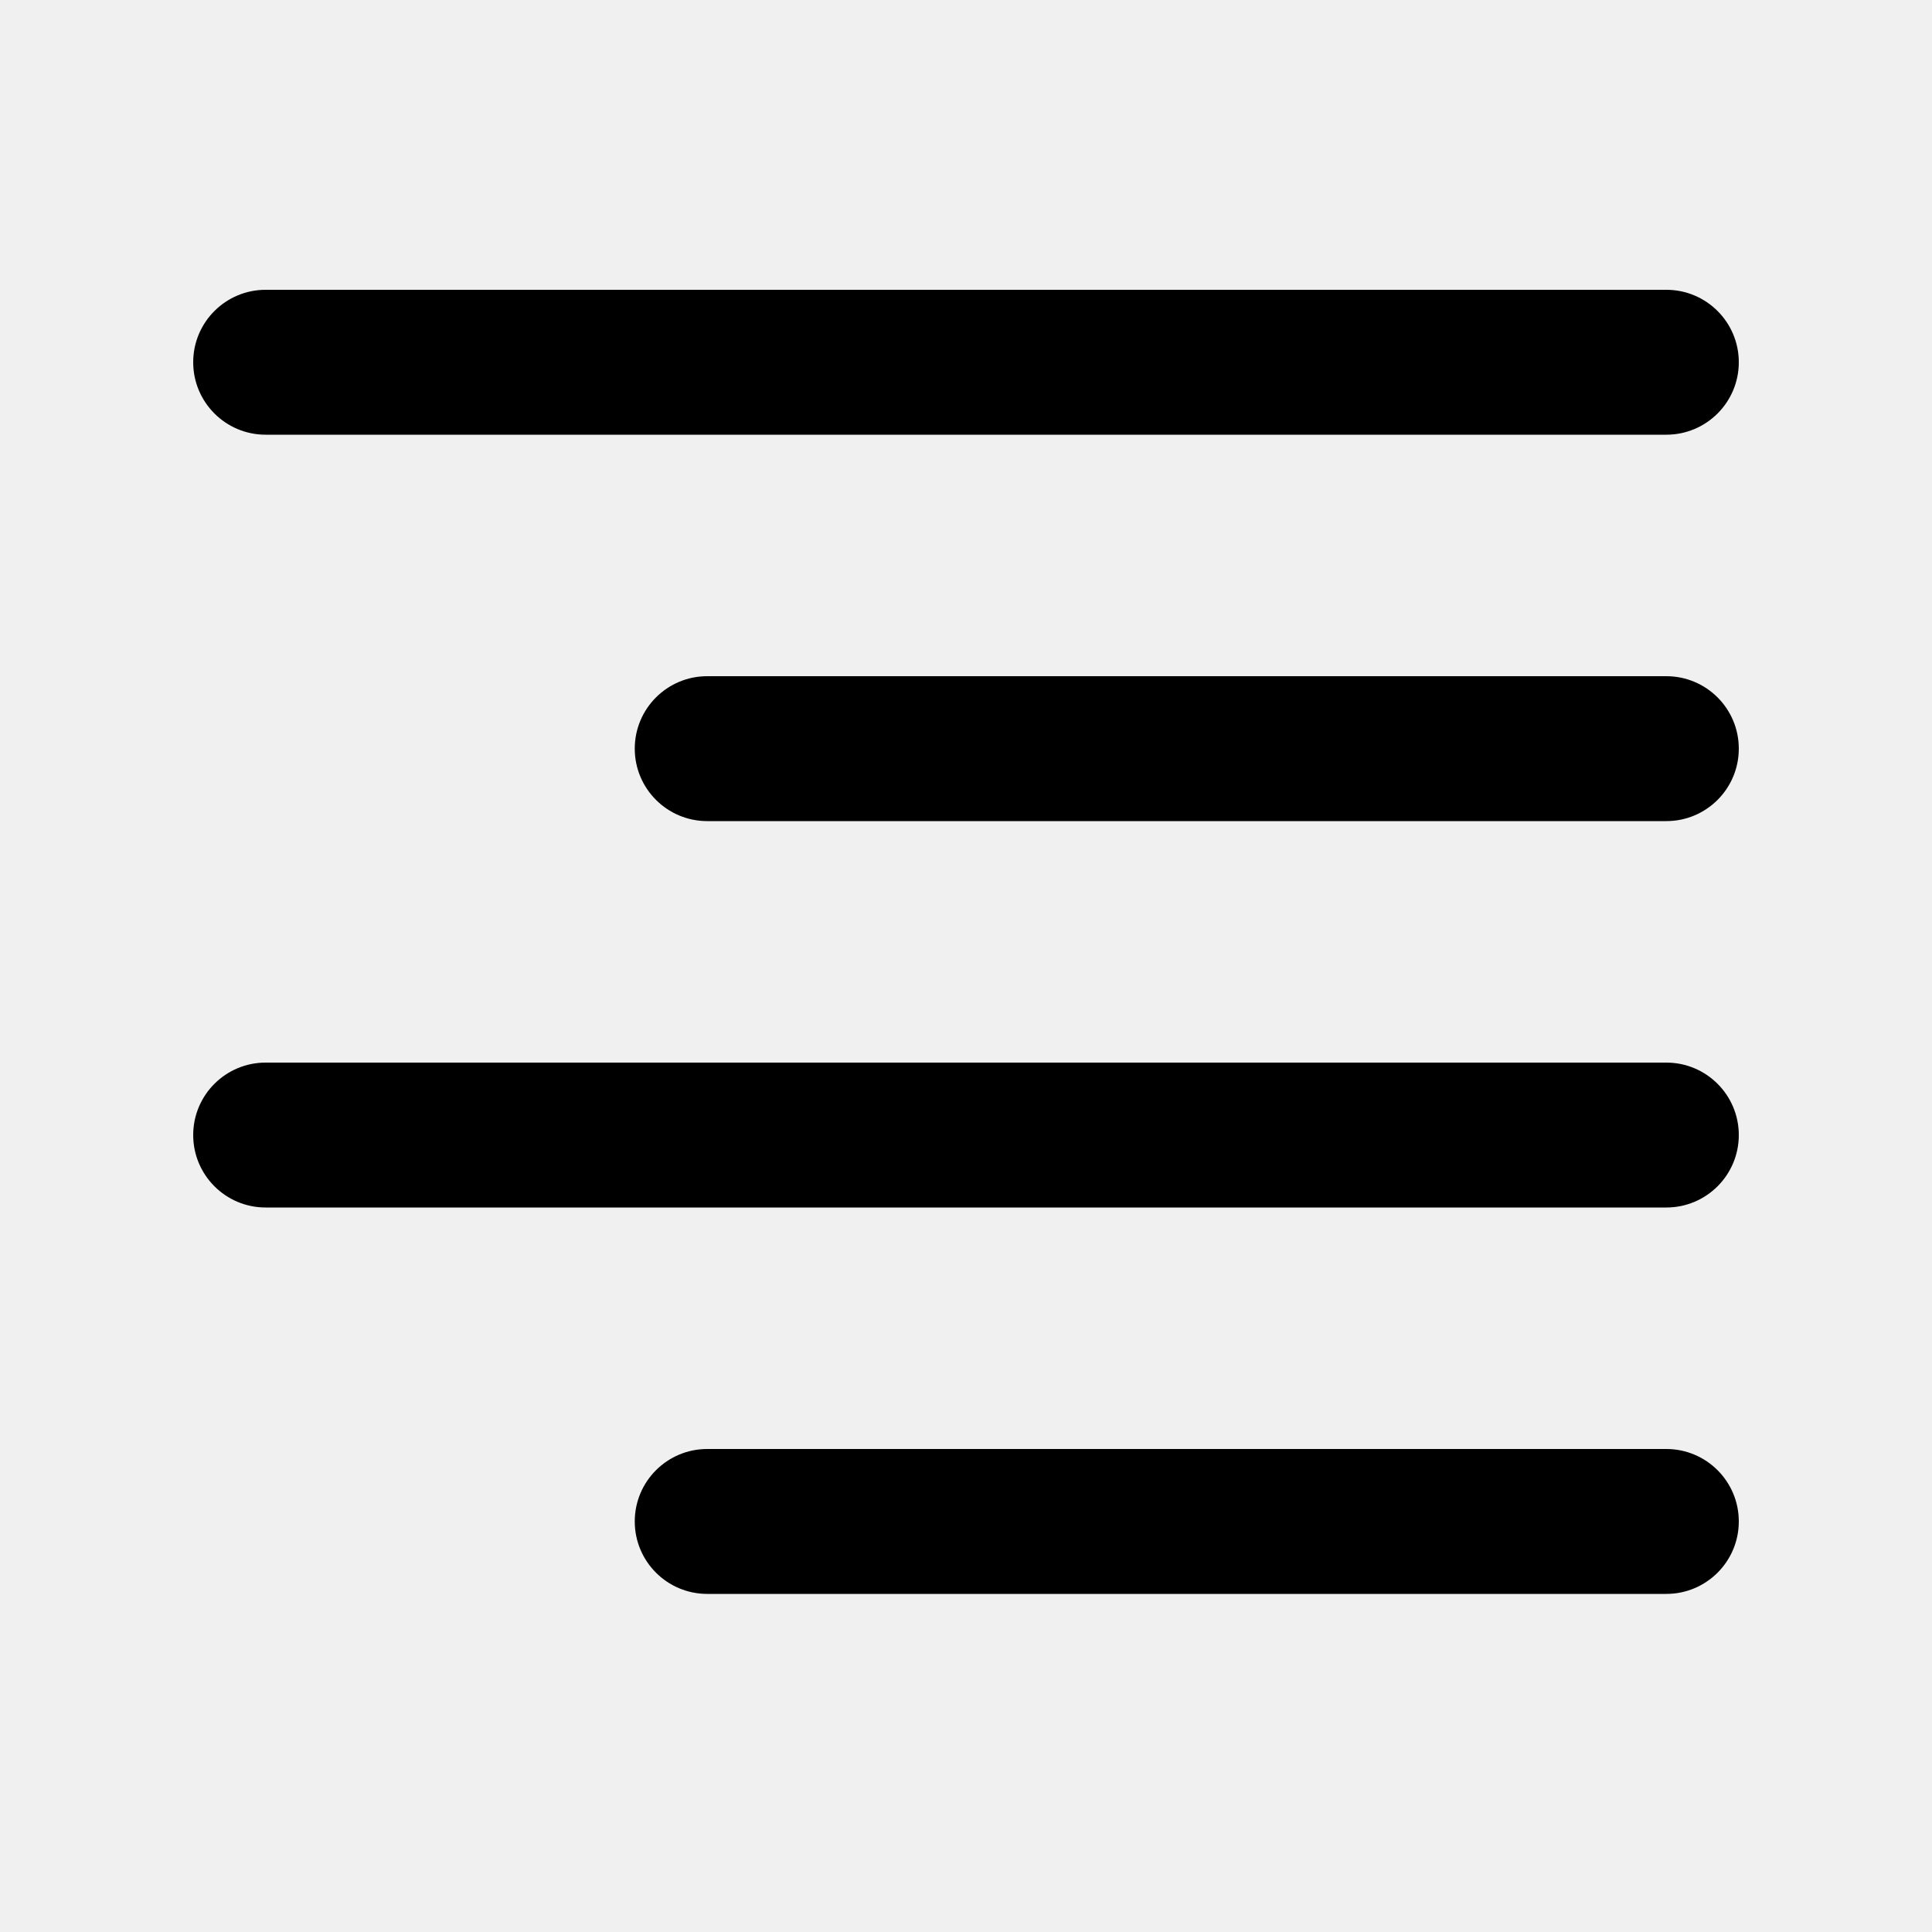
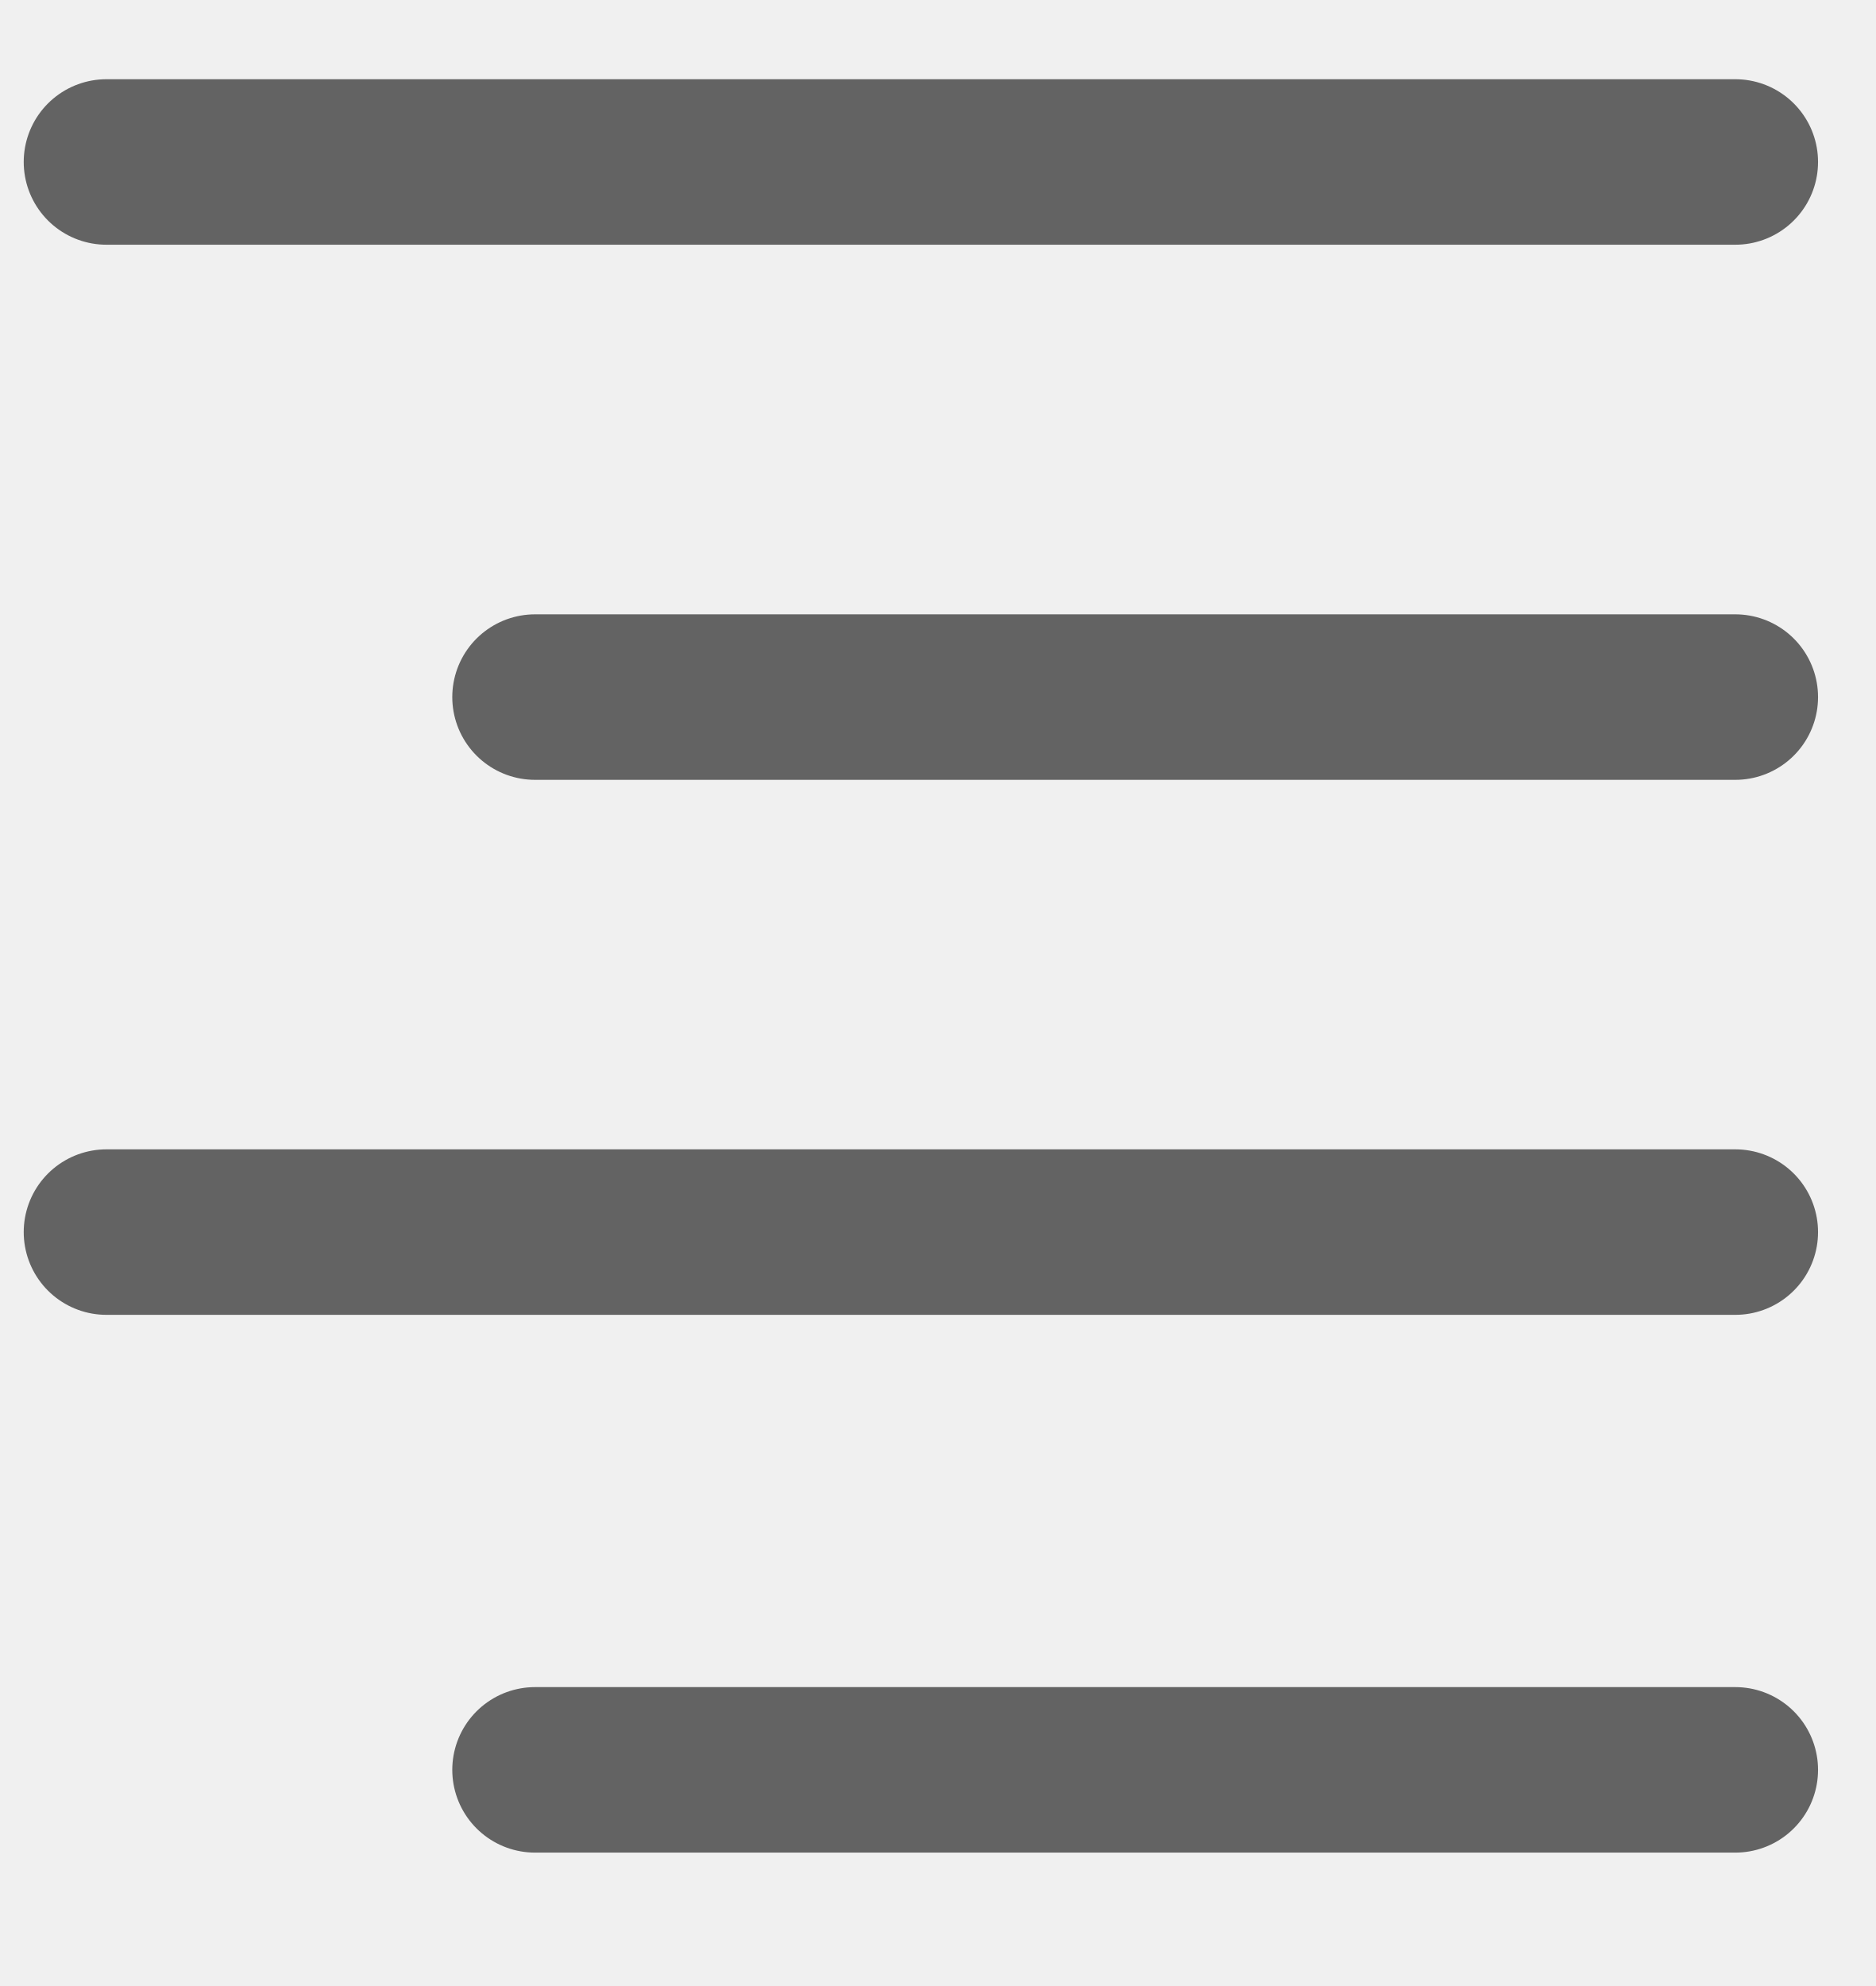
- <svg xmlns="http://www.w3.org/2000/svg" viewBox="0 0 20 20">
-   <path d="M18 3.75a.75.75 0 0 1-.75.75H2.75a.75.75 0 1 1 0-1.5h14.5a.75.75 0 0 1 .75.75zm0 8a.75.75 0 0 1-.75.75H2.75a.75.75 0 1 1 0-1.5h14.5a.75.75 0 0 1 .75.75zm0 4a.75.75 0 0 1-.75.75H7.321a.75.75 0 1 1 0-1.5h9.929a.75.75 0 0 1 .75.75zm0-8a.75.75 0 0 1-.75.75H7.321a.75.75 0 1 1 0-1.5h9.929a.75.75 0 0 1 .75.75z" />
+ <svg xmlns="http://www.w3.org/2000/svg" width="17" height="18" viewBox="0 0 17 18" fill="none">
+   <g clip-path="url(#clip0)">
+     <path d="M15.731 1.468H0.965" stroke="#636363" stroke-width="1.5" stroke-miterlimit="10" stroke-linecap="round" stroke-linejoin="round" />
+     <path d="M15.731 6.318H4.85" stroke="#636363" stroke-width="1.5" stroke-miterlimit="10" stroke-linecap="round" stroke-linejoin="round" />
+     <path d="M15.731 11.167H0.965" stroke="#636363" stroke-width="1.5" stroke-miterlimit="10" stroke-linecap="round" stroke-linejoin="round" />
+     <path d="M15.731 16.041H4.85" stroke="#636363" stroke-width="1.5" stroke-miterlimit="10" stroke-linecap="round" stroke-linejoin="round" />
+   </g>
+   <defs>
+     <clipPath id="clip0">
+       <rect width="16.696" height="16.503" fill="white" transform="matrix(-1 0 0 1 16.6959 0.50293)" />
+     </clipPath>
+   </defs>
</svg>
